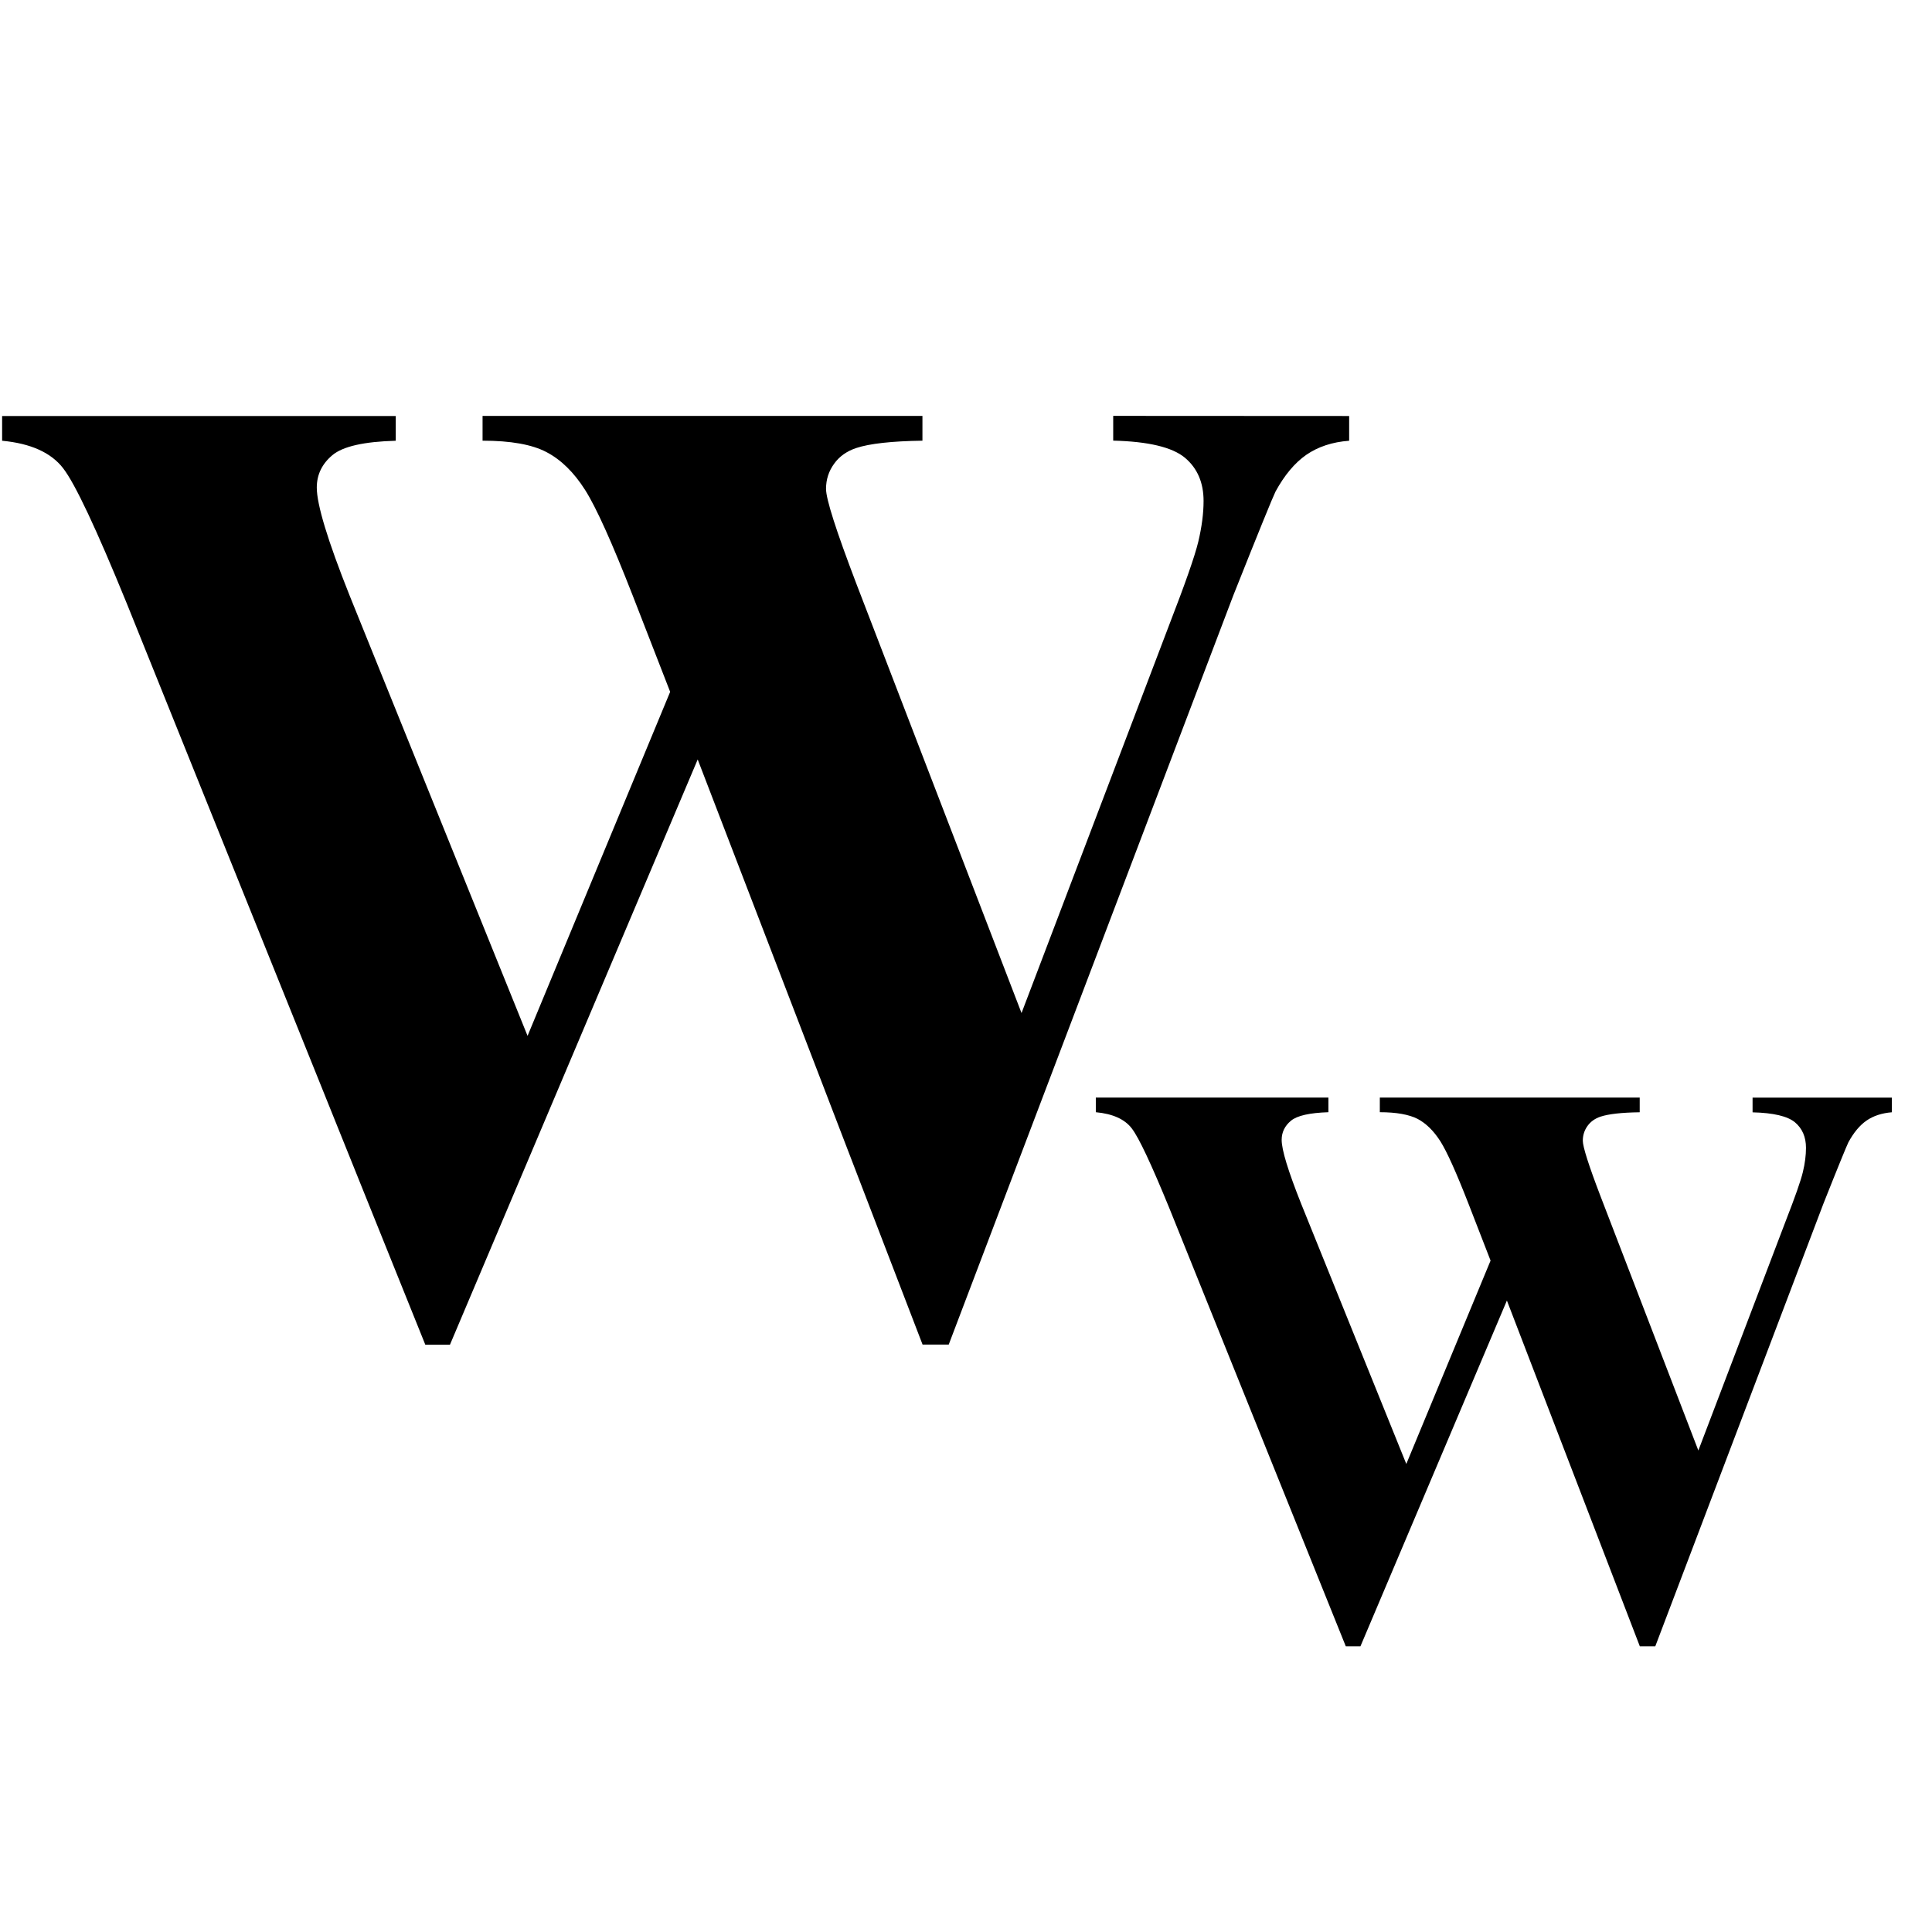
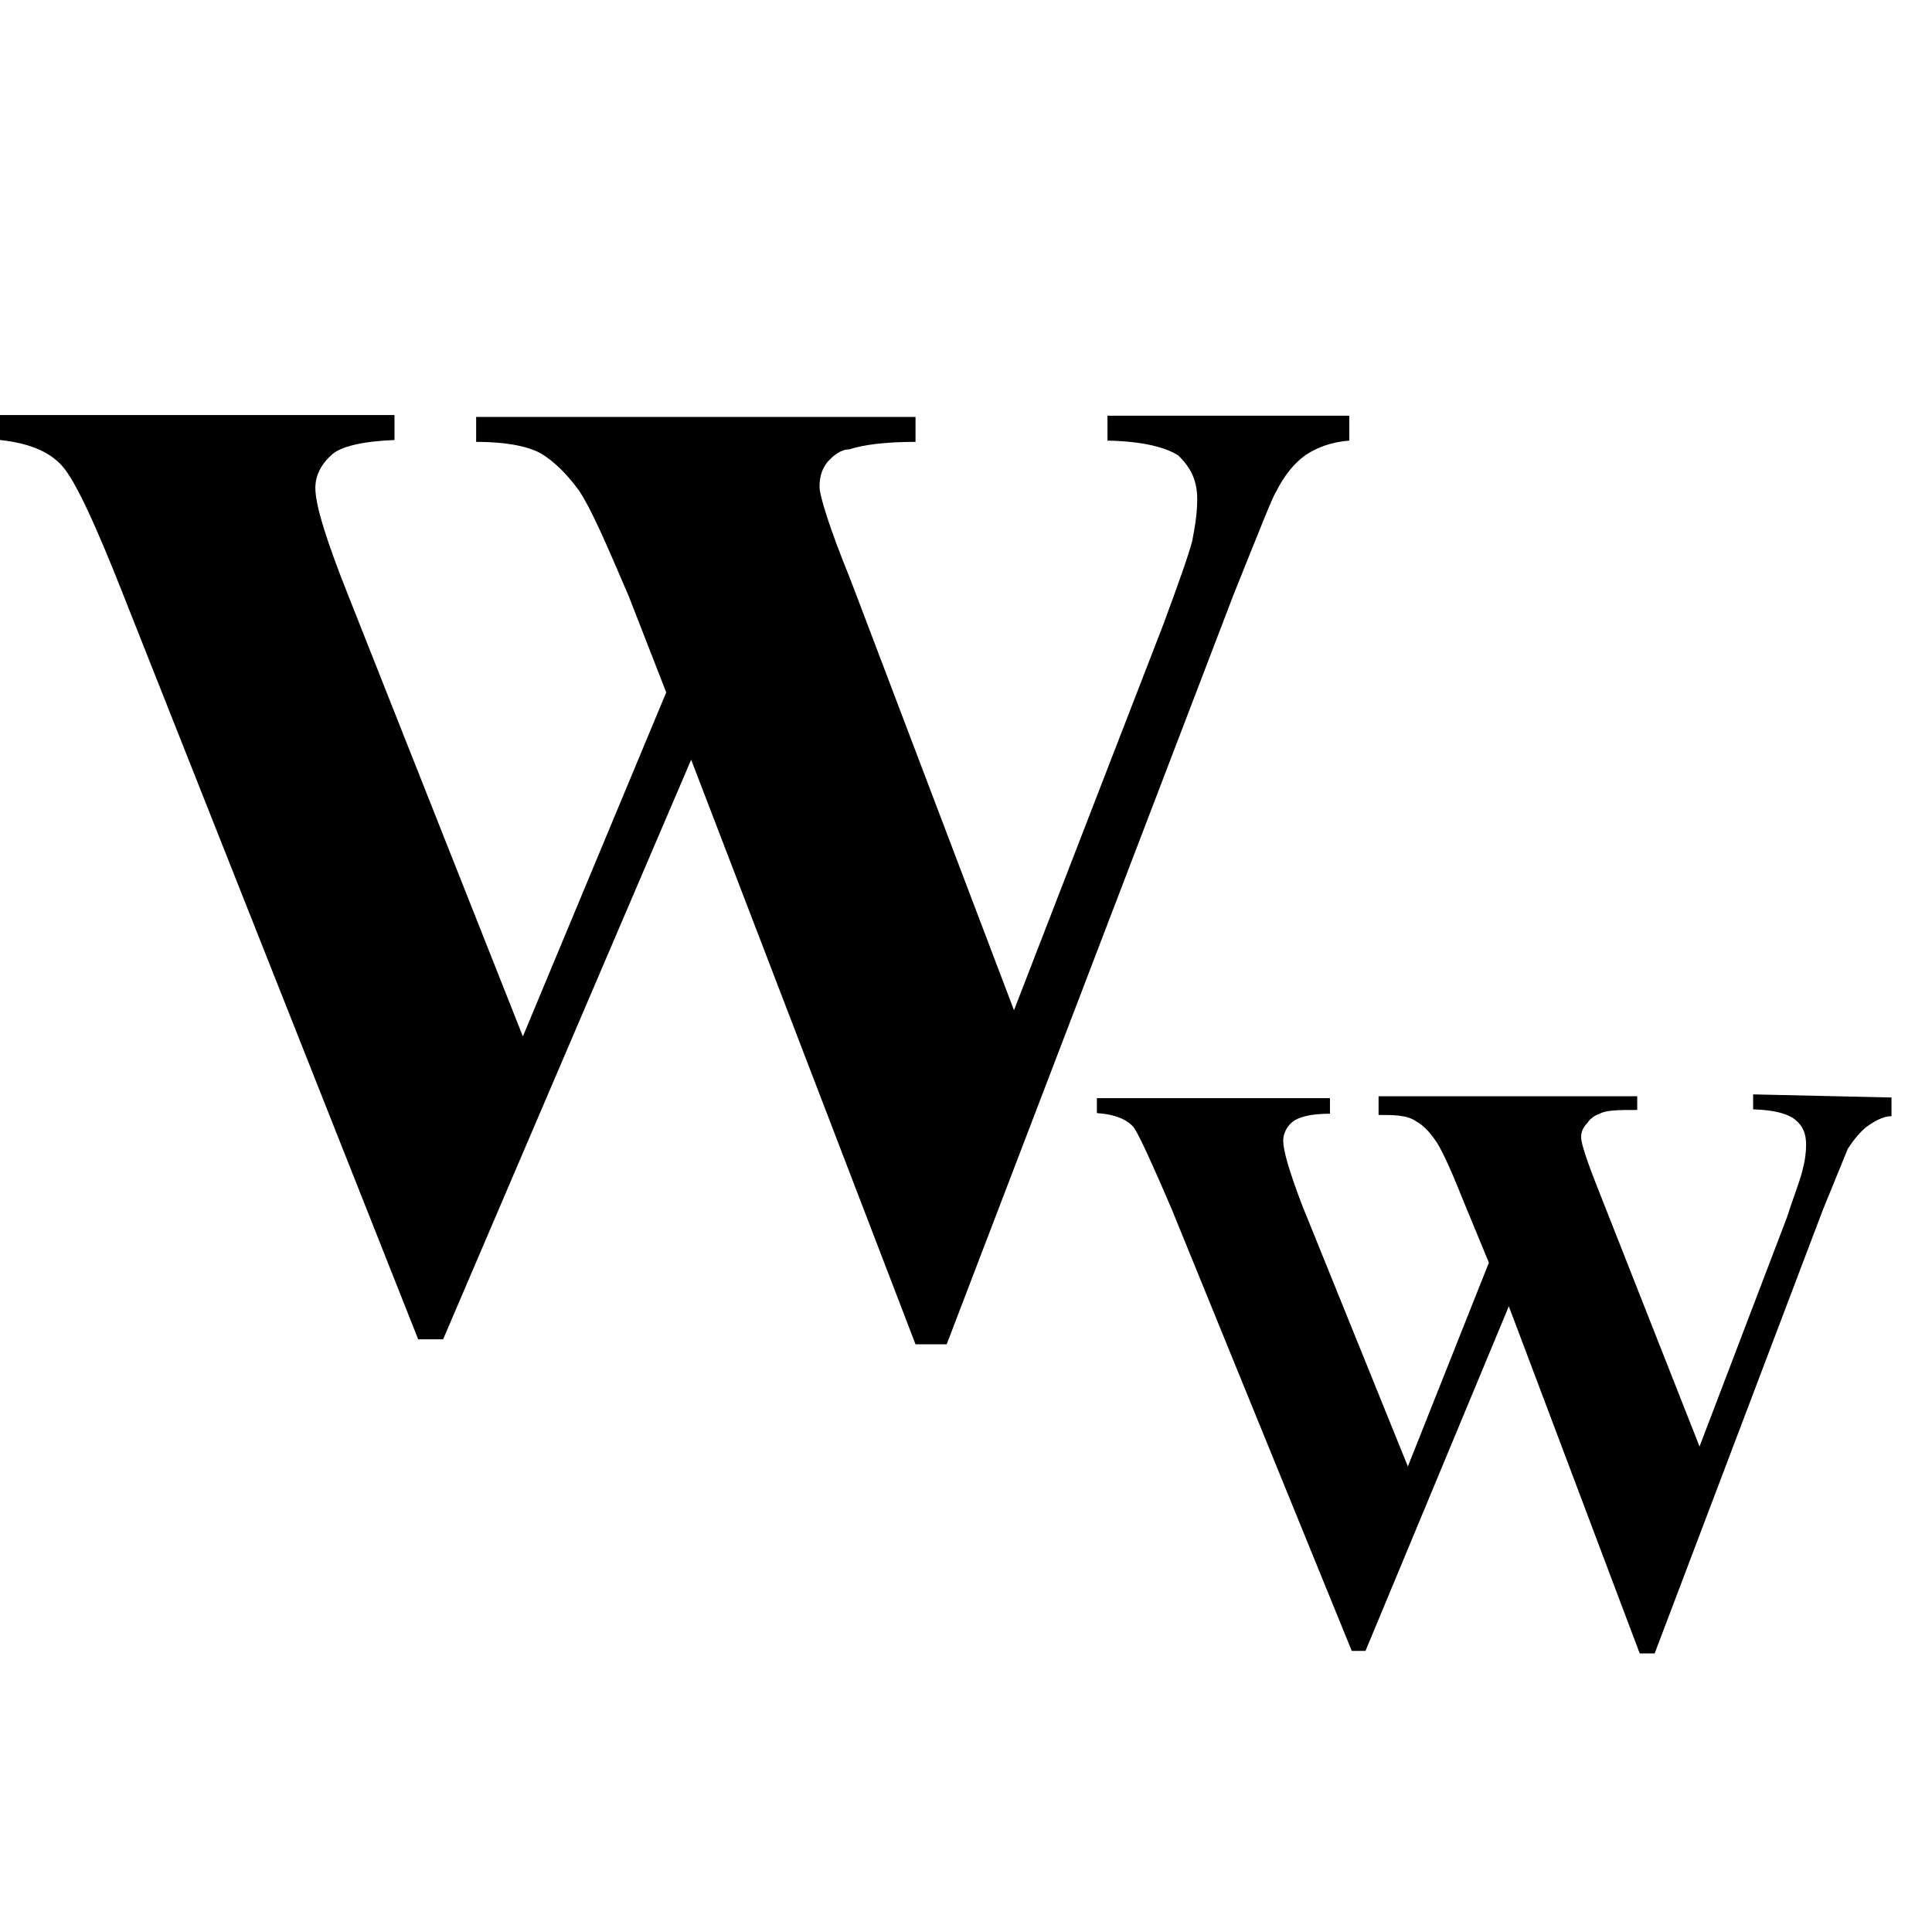
<svg xmlns="http://www.w3.org/2000/svg" width="32" height="32" viewBox="1 0 30 31">
-   <path d="M22.148 6.675v.397c-.272.02-.5.097-.688.226-.186.13-.35.326-.494.59-.043.087-.27.642-.677 1.666l-4.566 12.02h-.42l-3.608-9.388-3.975 9.39h-.396L2.534 9.682c-.488-1.196-.828-1.92-1.022-2.17-.193-.25-.52-.397-.978-.44v-.397H6.85v.397c-.508.014-.847.09-1.015.23-.168.14-.252.314-.252.522 0 .272.175.85.526 1.73l2.856 7.067 2.288-5.52-.602-1.548c-.33-.845-.584-1.41-.763-1.692-.18-.283-.386-.485-.62-.607-.232-.122-.574-.183-1.025-.183v-.397h7.058v.397c-.494.007-.85.047-1.063.118-.15.05-.27.134-.354.252-.086.118-.13.252-.13.403 0 .165.162.67.484 1.515l2.653 6.896 2.374-6.24c.25-.646.405-1.086.462-1.322.056-.236.085-.455.085-.655 0-.295-.1-.526-.3-.694-.202-.168-.585-.26-1.15-.274v-.397zM30.856 17.612v.235c-.16.013-.296.057-.406.133-.11.076-.207.193-.292.35-.025.05-.16.378-.4.983l-2.698 7.103h-.248l-2.133-5.548-2.35 5.548h-.235l-2.83-7.027c-.29-.708-.49-1.135-.604-1.283-.113-.148-.306-.235-.577-.26v-.235h3.732v.235c-.3.01-.5.054-.6.136-.1.083-.15.185-.15.308 0 .162.105.502.312 1.023l1.688 4.177 1.352-3.263-.355-.914c-.195-.5-.345-.833-.45-1-.107-.167-.228-.287-.366-.36-.138-.07-.34-.107-.606-.107v-.235h4.17v.236c-.292.004-.5.028-.628.07-.09.03-.16.08-.21.15-.05.07-.075.148-.075.237 0 .097.095.396.286.895l1.568 4.075 1.404-3.688c.148-.38.24-.64.273-.78.034-.14.05-.27.05-.388 0-.173-.058-.31-.177-.41-.118-.098-.345-.152-.68-.16v-.236z" />
+   <path d="M22.15 6.67v.4c-.27.02-.5.1-.7.23-.18.13-.34.32-.48.6-.05.07-.27.63-.68 1.65l-4.6 12.02h-.5l-3.6-9.38-3.98 9.3h-.4L2.5 9.6c-.47-1.2-.8-1.9-1-2.12-.2-.23-.53-.37-1-.42v-.4h6.33v.4c-.5.02-.85.1-1 .23-.18.16-.27.34-.27.54 0 .28.18.85.53 1.73l2.8 7.07 2.3-5.52-.6-1.54c-.36-.84-.6-1.4-.8-1.7-.2-.27-.4-.47-.62-.6-.23-.12-.58-.18-1.03-.18v-.4h7.05v.4c-.5 0-.85.05-1.06.12-.14 0-.26.1-.35.2-.08.1-.13.22-.13.4 0 .14.15.64.5 1.5l2.62 6.9 2.4-6.2c.24-.65.4-1.1.46-1.33.05-.25.08-.47.08-.67 0-.3-.1-.5-.3-.7-.2-.13-.57-.23-1.14-.24v-.4zm8.7 10.94v.3c-.15 0-.3.1-.4.17-.1.08-.2.2-.3.35l-.4.98-2.7 7.12h-.24l-2.1-5.57-2.3 5.53h-.22L19.3 19.4c-.3-.7-.5-1.14-.6-1.3-.1-.13-.3-.22-.6-.24v-.24h3.74v.25c-.3 0-.5.05-.6.13-.1.08-.15.2-.15.3 0 .17.1.5.3 1.03l1.7 4.2 1.3-3.27-.38-.92c-.2-.5-.34-.82-.45-1-.1-.15-.2-.27-.34-.35-.15-.1-.35-.1-.6-.1v-.3h4.15v.22c-.28 0-.5 0-.6.06-.1.03-.17.1-.2.15-.07.07-.1.14-.1.23 0 .1.1.4.3.9l1.6 4.06 1.4-3.67c.13-.4.23-.64.26-.8.03-.1.05-.25.05-.37 0-.18-.05-.3-.17-.4-.12-.1-.34-.16-.68-.17v-.24z" />
</svg>
